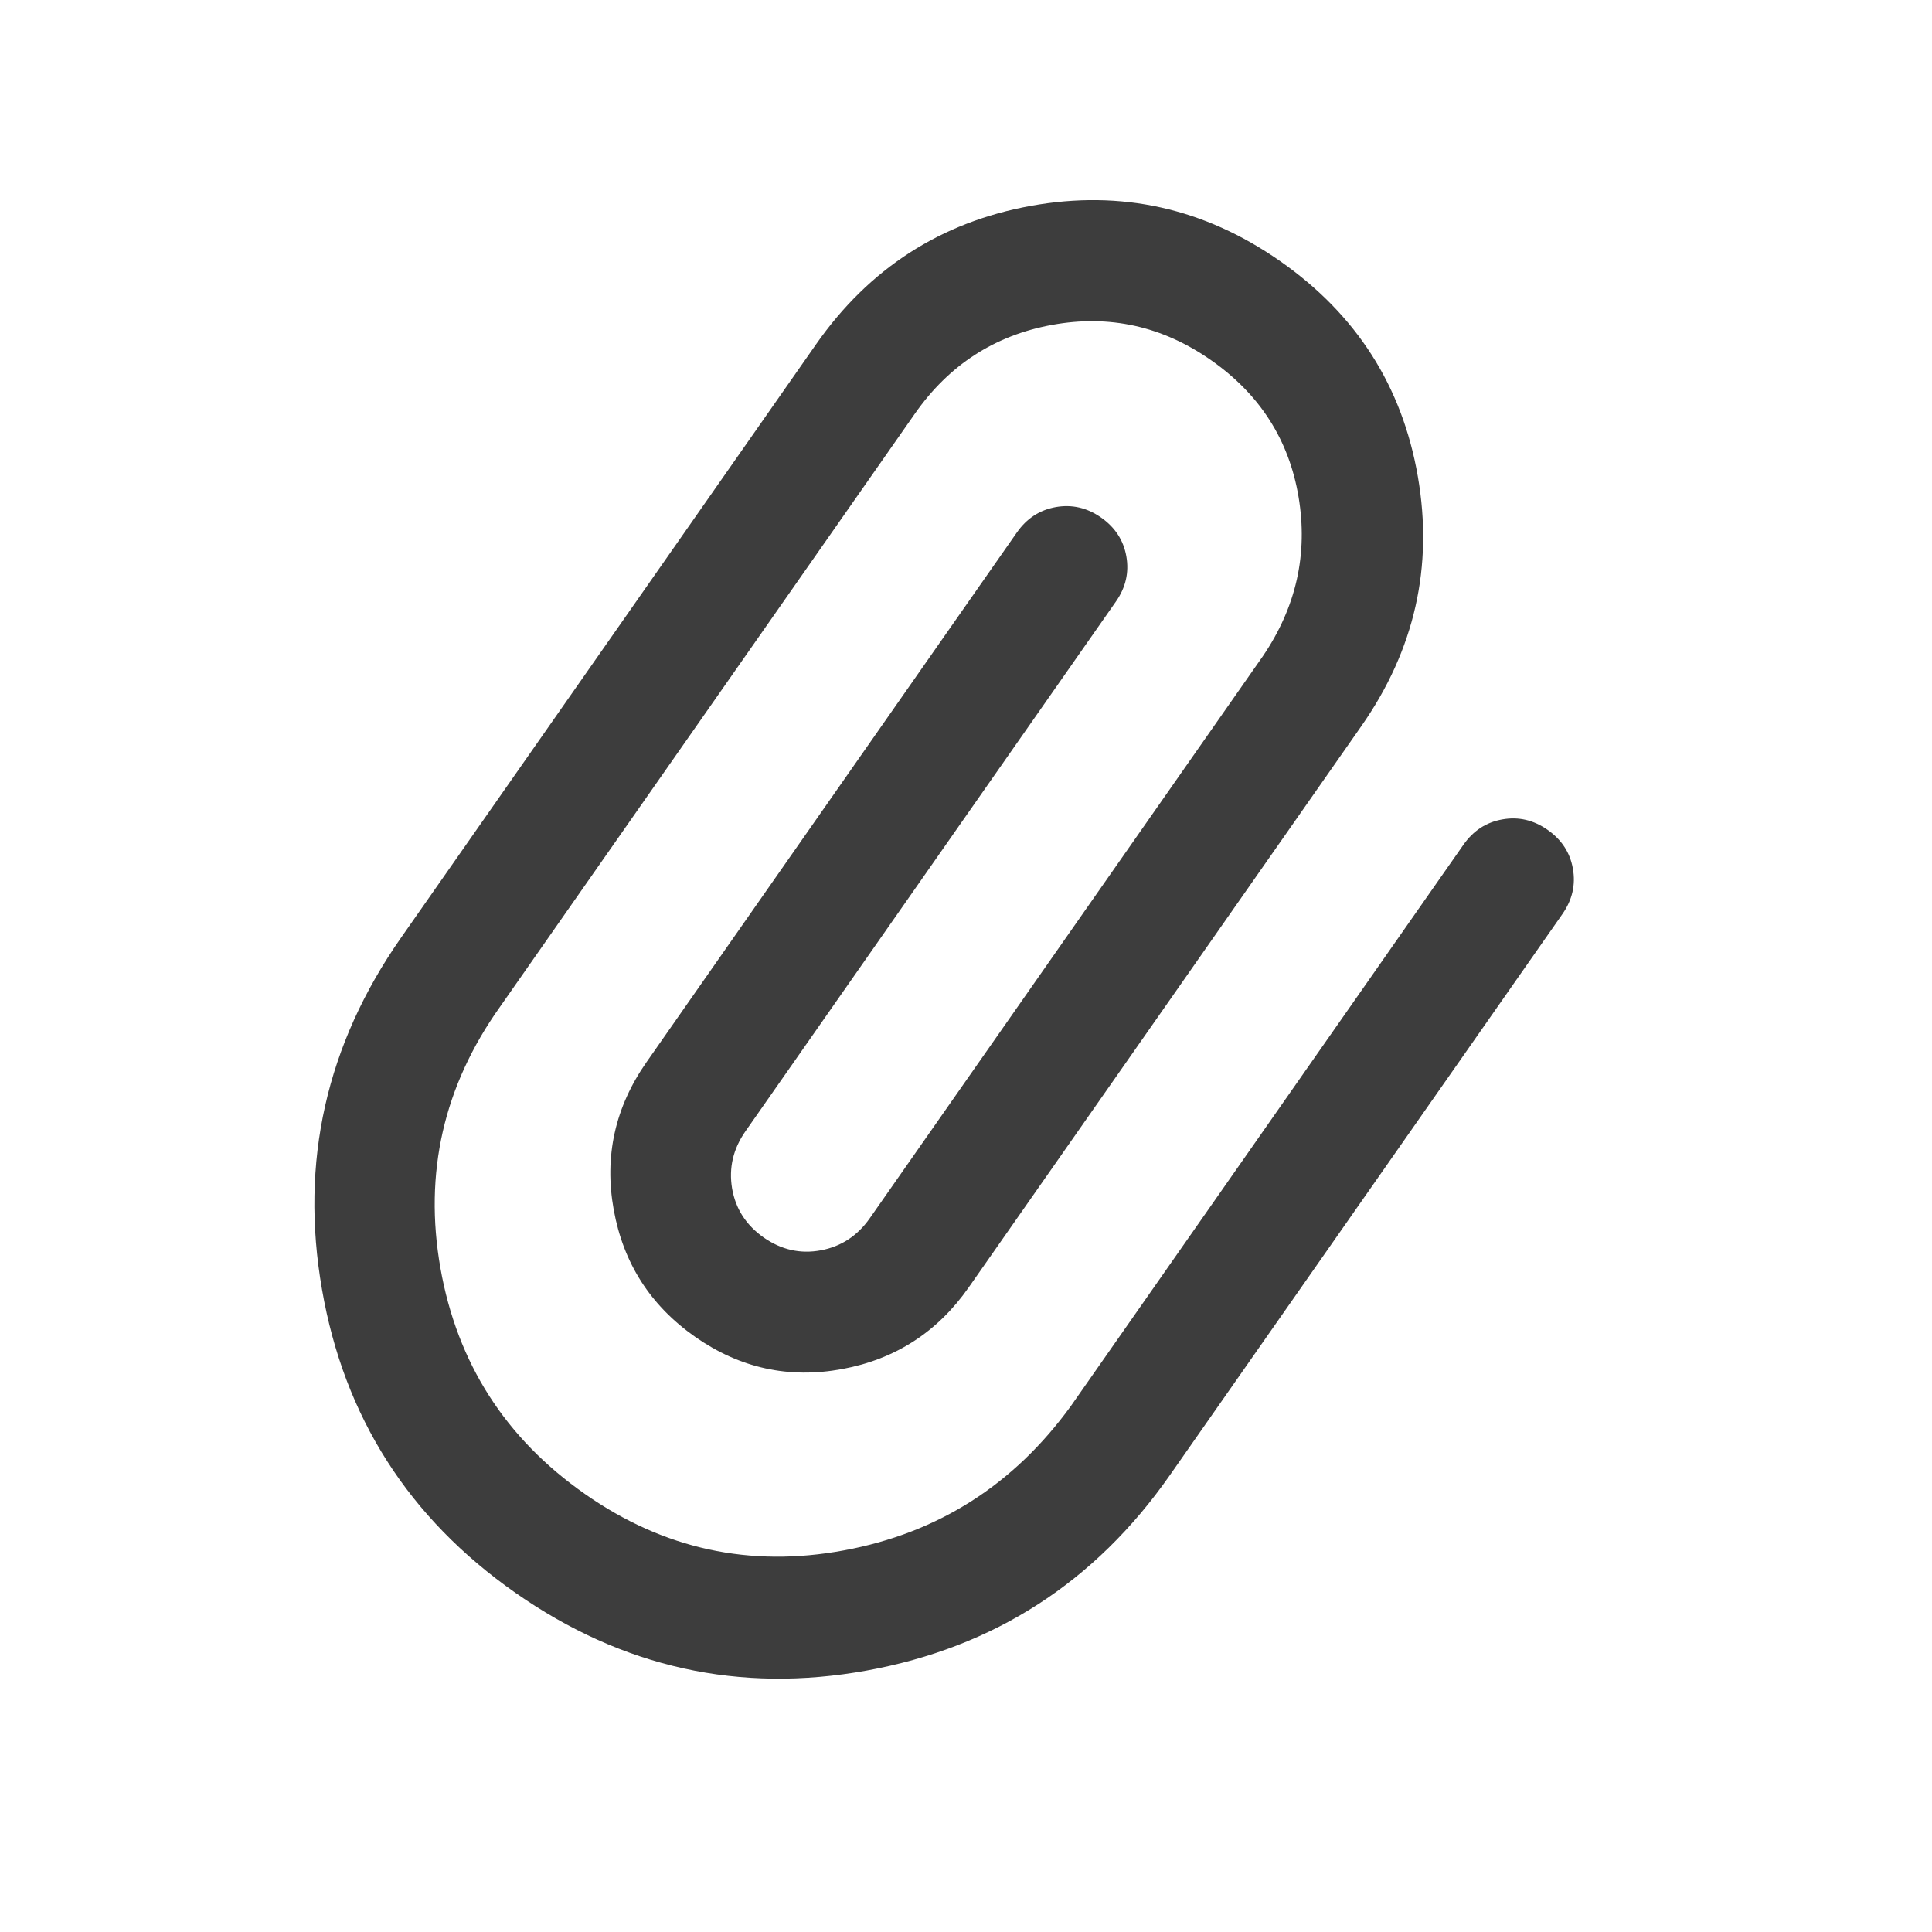
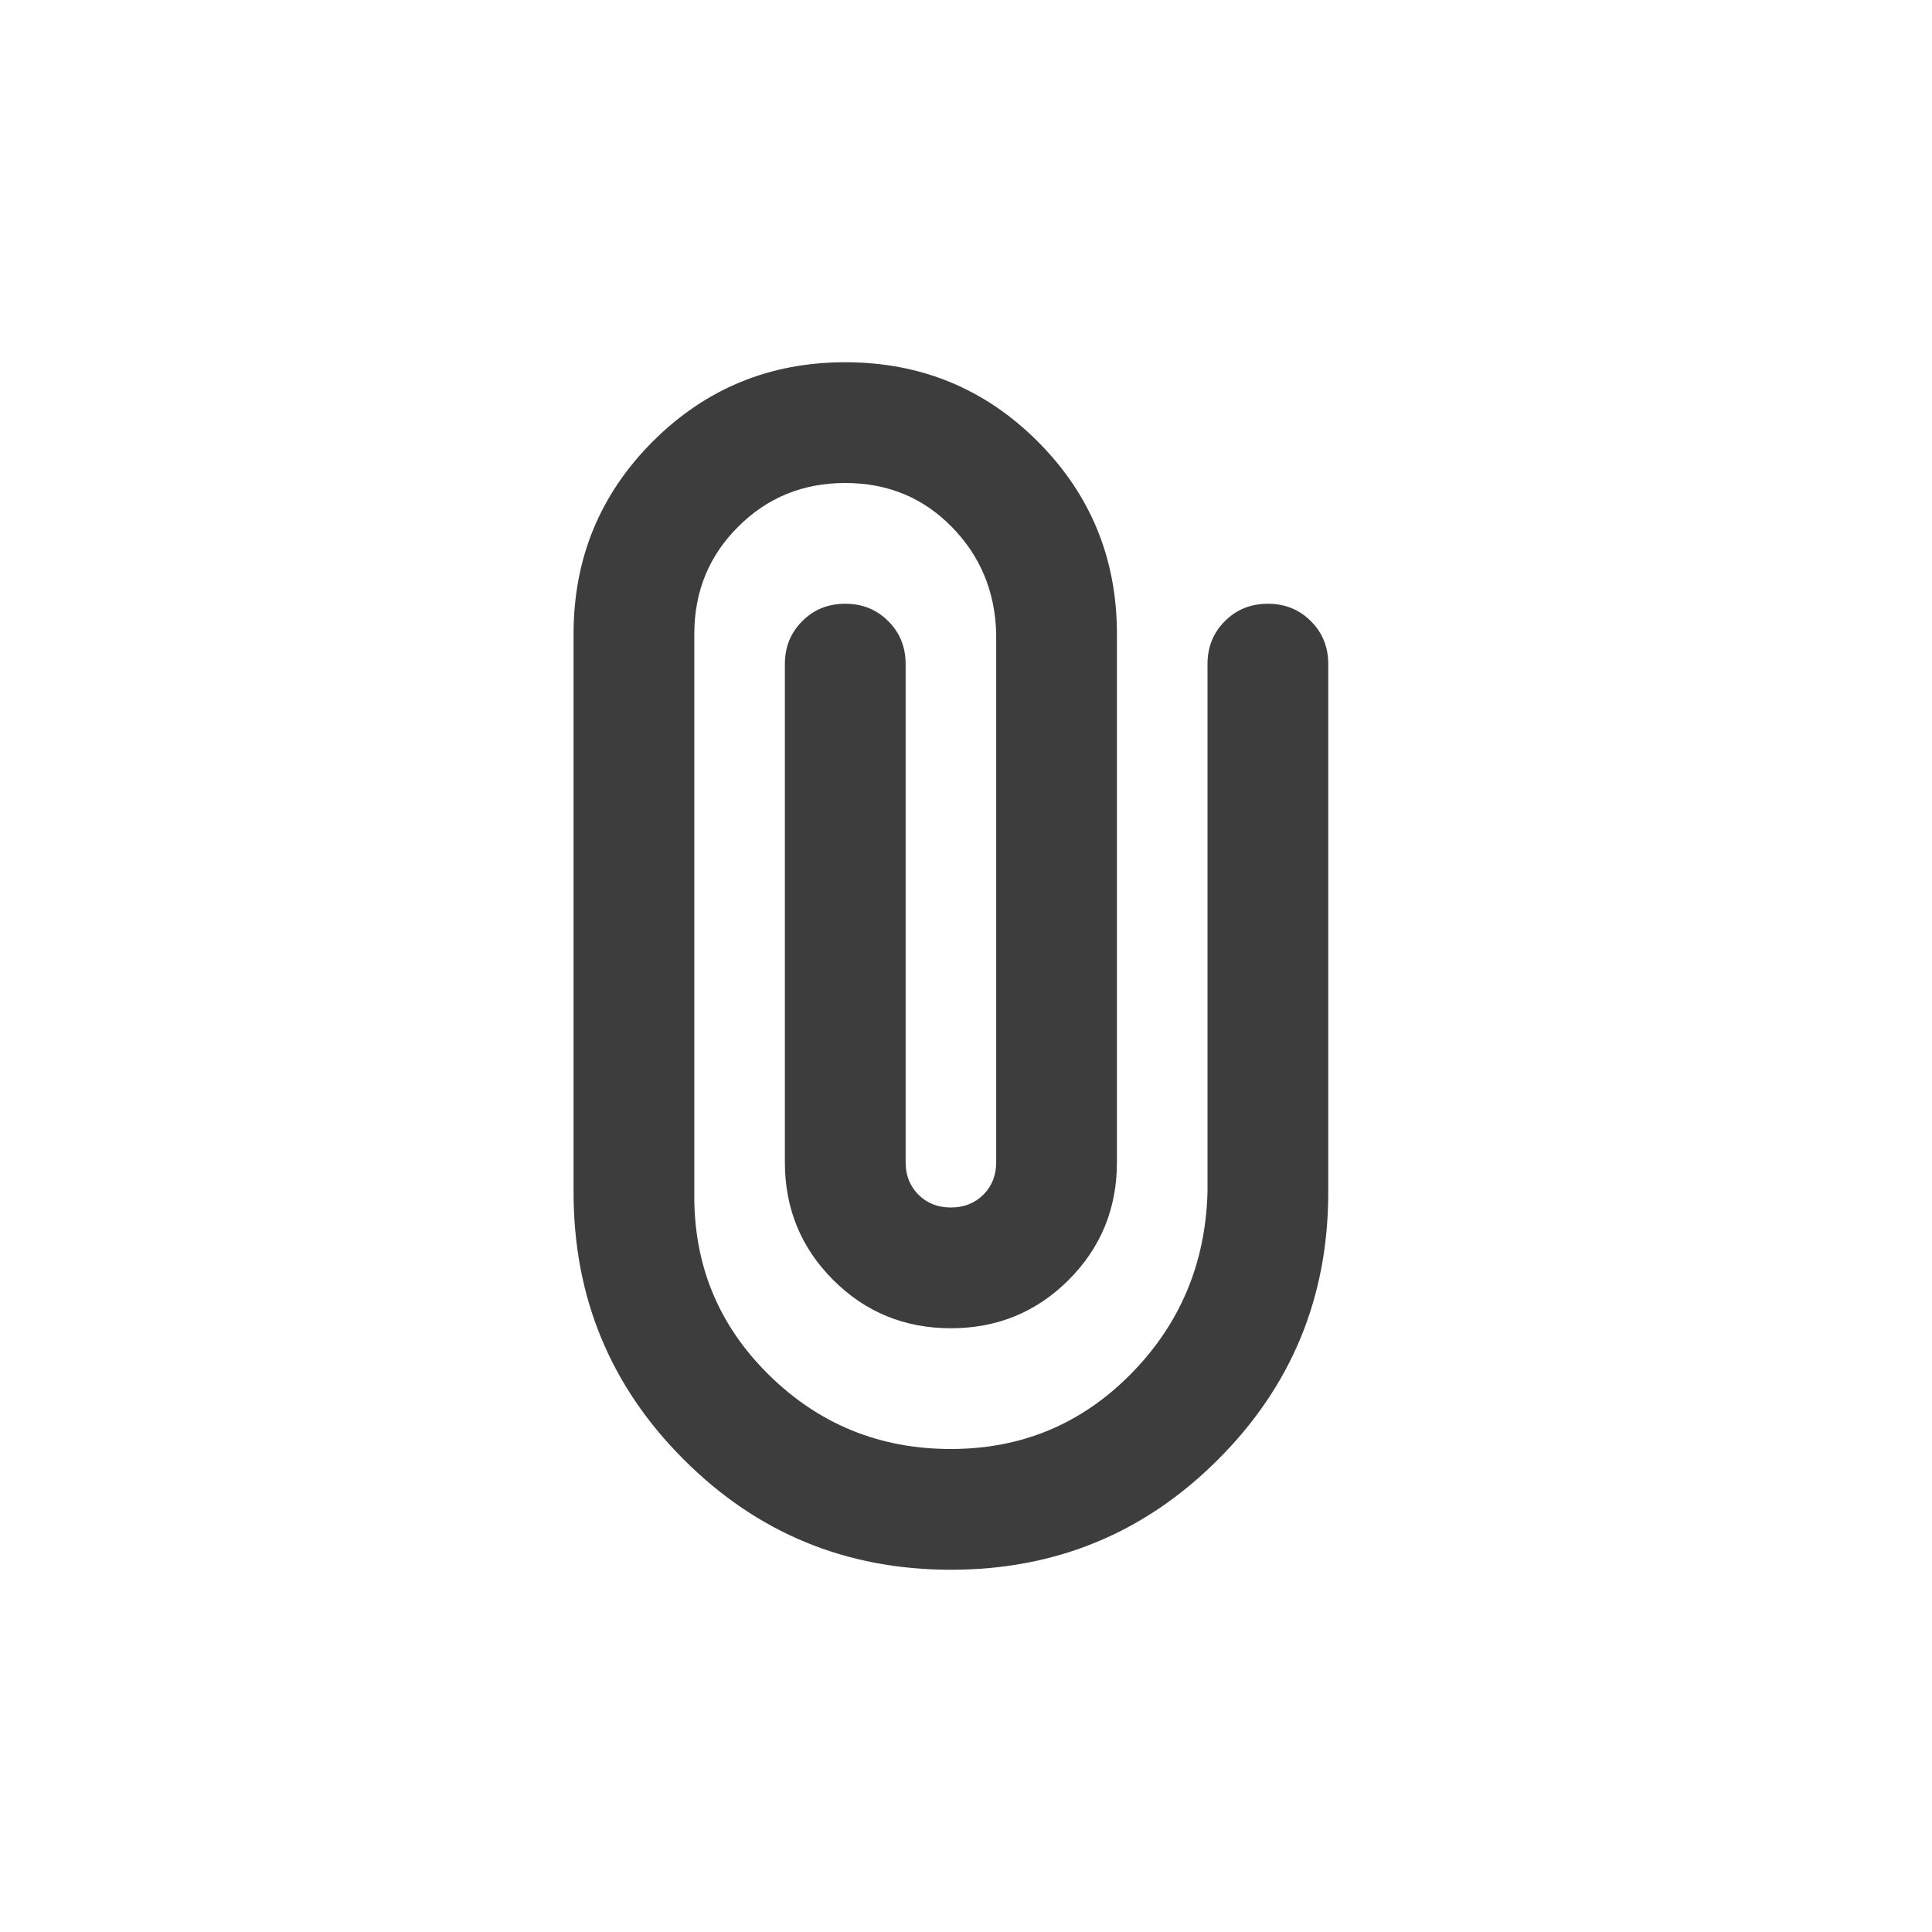
- <svg xmlns="http://www.w3.org/2000/svg" preserveAspectRatio="none" overflow="visible" style="display: block;" width="24" height="24" viewBox="0 0 24 24" fill="none">
-   <g id="Attach File / 24">
-     <mask id="mask0_0_53" style="mask-type:alpha" maskUnits="userSpaceOnUse" x="0" y="0" width="24" height="24">
-       <rect id="Bounding box" width="24" height="24" fill="#D9D9D9" />
-     </mask>
-     <g mask="url(#mask0_0_53)">
-       <path id="attach_file" d="M14.532 18.326C13.601 19.657 12.346 20.465 10.767 20.752C9.188 21.038 7.734 20.717 6.405 19.788C5.077 18.858 4.275 17.602 4 16.018C3.724 14.435 4.052 12.977 4.983 11.647L10.136 4.279C10.797 3.334 11.687 2.76 12.807 2.557C13.926 2.355 14.959 2.584 15.904 3.245C16.85 3.907 17.419 4.798 17.613 5.919C17.807 7.04 17.573 8.073 16.912 9.019L12.034 15.992C11.646 16.547 11.122 16.885 10.461 17.007C9.8 17.129 9.192 16.996 8.637 16.608C8.081 16.219 7.744 15.693 7.624 15.029C7.504 14.365 7.64 13.753 8.032 13.193L12.633 6.613C12.755 6.439 12.916 6.335 13.116 6.299C13.317 6.264 13.504 6.307 13.678 6.429C13.852 6.551 13.957 6.712 13.992 6.912C14.027 7.112 13.984 7.299 13.862 7.473L9.261 14.052C9.107 14.272 9.052 14.508 9.094 14.762C9.137 15.015 9.268 15.219 9.487 15.373C9.707 15.526 9.943 15.579 10.196 15.532C10.448 15.485 10.652 15.352 10.805 15.133L15.688 8.151C16.103 7.54 16.25 6.88 16.131 6.172C16.012 5.464 15.65 4.898 15.045 4.475C14.441 4.052 13.782 3.906 13.069 4.036C12.356 4.166 11.788 4.534 11.365 5.139L6.212 12.506C5.51 13.491 5.264 14.573 5.471 15.752C5.679 16.932 6.278 17.868 7.268 18.56C8.244 19.243 9.316 19.476 10.485 19.259C11.654 19.043 12.593 18.445 13.303 17.466L18.18 10.493C18.302 10.319 18.463 10.214 18.663 10.179C18.864 10.143 19.051 10.187 19.225 10.309C19.399 10.431 19.504 10.591 19.539 10.791C19.575 10.992 19.531 11.179 19.41 11.353L14.532 18.326Z" fill="#3D3D3D" />
-     </g>
+ <svg xmlns="http://www.w3.org/2000/svg" width="24" height="24" viewBox="0 0 24 24" fill="none">
+   <g>
+     <path d="M16.5 14.812C16.5 16.113 16.044 17.219 15.131 18.131C14.219 19.044 13.113 19.5 11.812 19.5C10.512 19.5 9.406 19.044 8.494 18.131C7.581 17.219 7.125 16.113 7.125 14.812V7.875C7.125 6.938 7.453 6.141 8.109 5.484C8.766 4.828 9.562 4.5 10.5 4.5C11.438 4.5 12.234 4.828 12.891 5.484C13.547 6.141 13.875 6.938 13.875 7.875V14.438C13.875 15.012 13.675 15.5 13.275 15.9C12.875 16.3 12.387 16.5 11.812 16.5C11.238 16.5 10.75 16.3 10.35 15.9C9.95 15.5 9.75 15.012 9.75 14.438V8.25C9.75 8.037 9.822 7.859 9.966 7.716C10.109 7.572 10.287 7.5 10.5 7.5C10.713 7.5 10.891 7.572 11.034 7.716C11.178 7.859 11.25 8.037 11.25 8.25V14.438C11.25 14.6 11.303 14.734 11.409 14.841C11.516 14.947 11.65 15 11.812 15C11.975 15 12.109 14.947 12.216 14.841C12.322 14.734 12.375 14.6 12.375 14.438V7.875C12.363 7.35 12.178 6.906 11.822 6.544C11.466 6.181 11.025 6 10.5 6C9.975 6 9.531 6.181 9.169 6.544C8.806 6.906 8.625 7.35 8.625 7.875V14.812C8.613 15.7 8.919 16.453 9.544 17.072C10.169 17.691 10.925 18 11.812 18C12.688 18 13.431 17.691 14.044 17.072C14.656 16.453 14.975 15.7 15 14.812V8.25C15 8.037 15.072 7.859 15.216 7.716C15.359 7.572 15.537 7.5 15.75 7.5C15.963 7.5 16.141 7.572 16.284 7.716C16.428 7.859 16.5 8.037 16.5 8.25V14.812Z" fill="#3D3D3D" />
  </g>
</svg>
